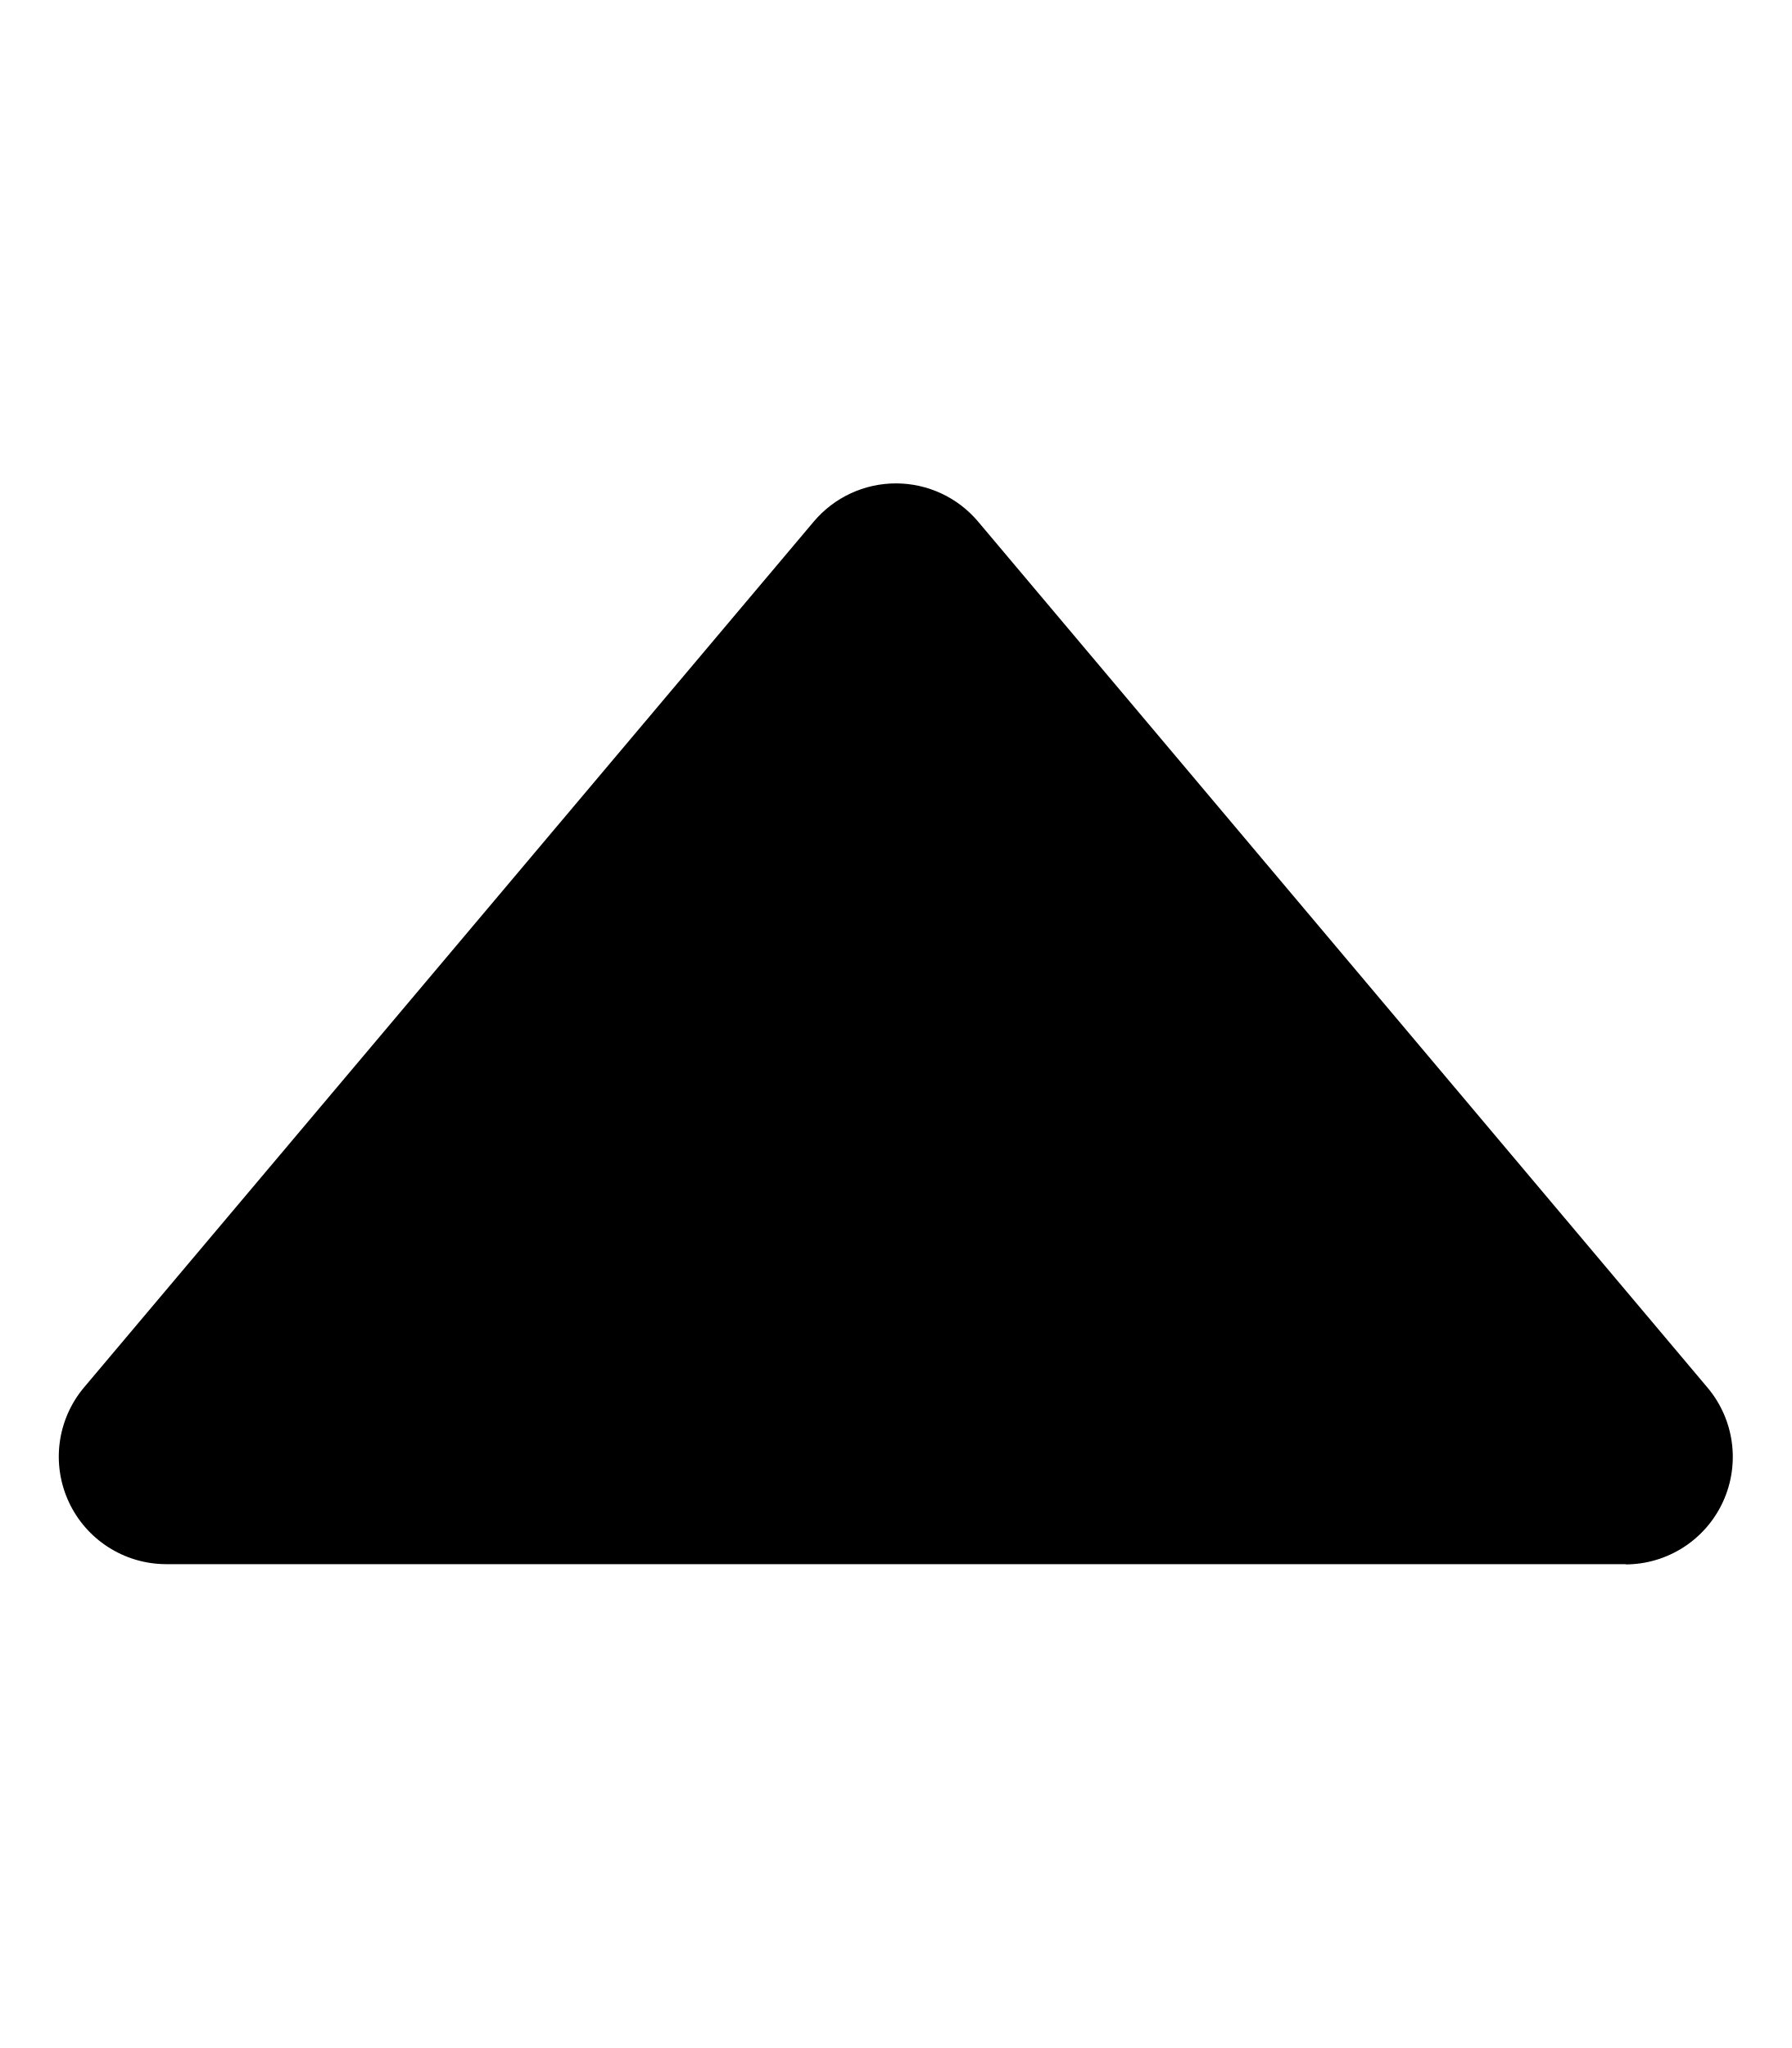
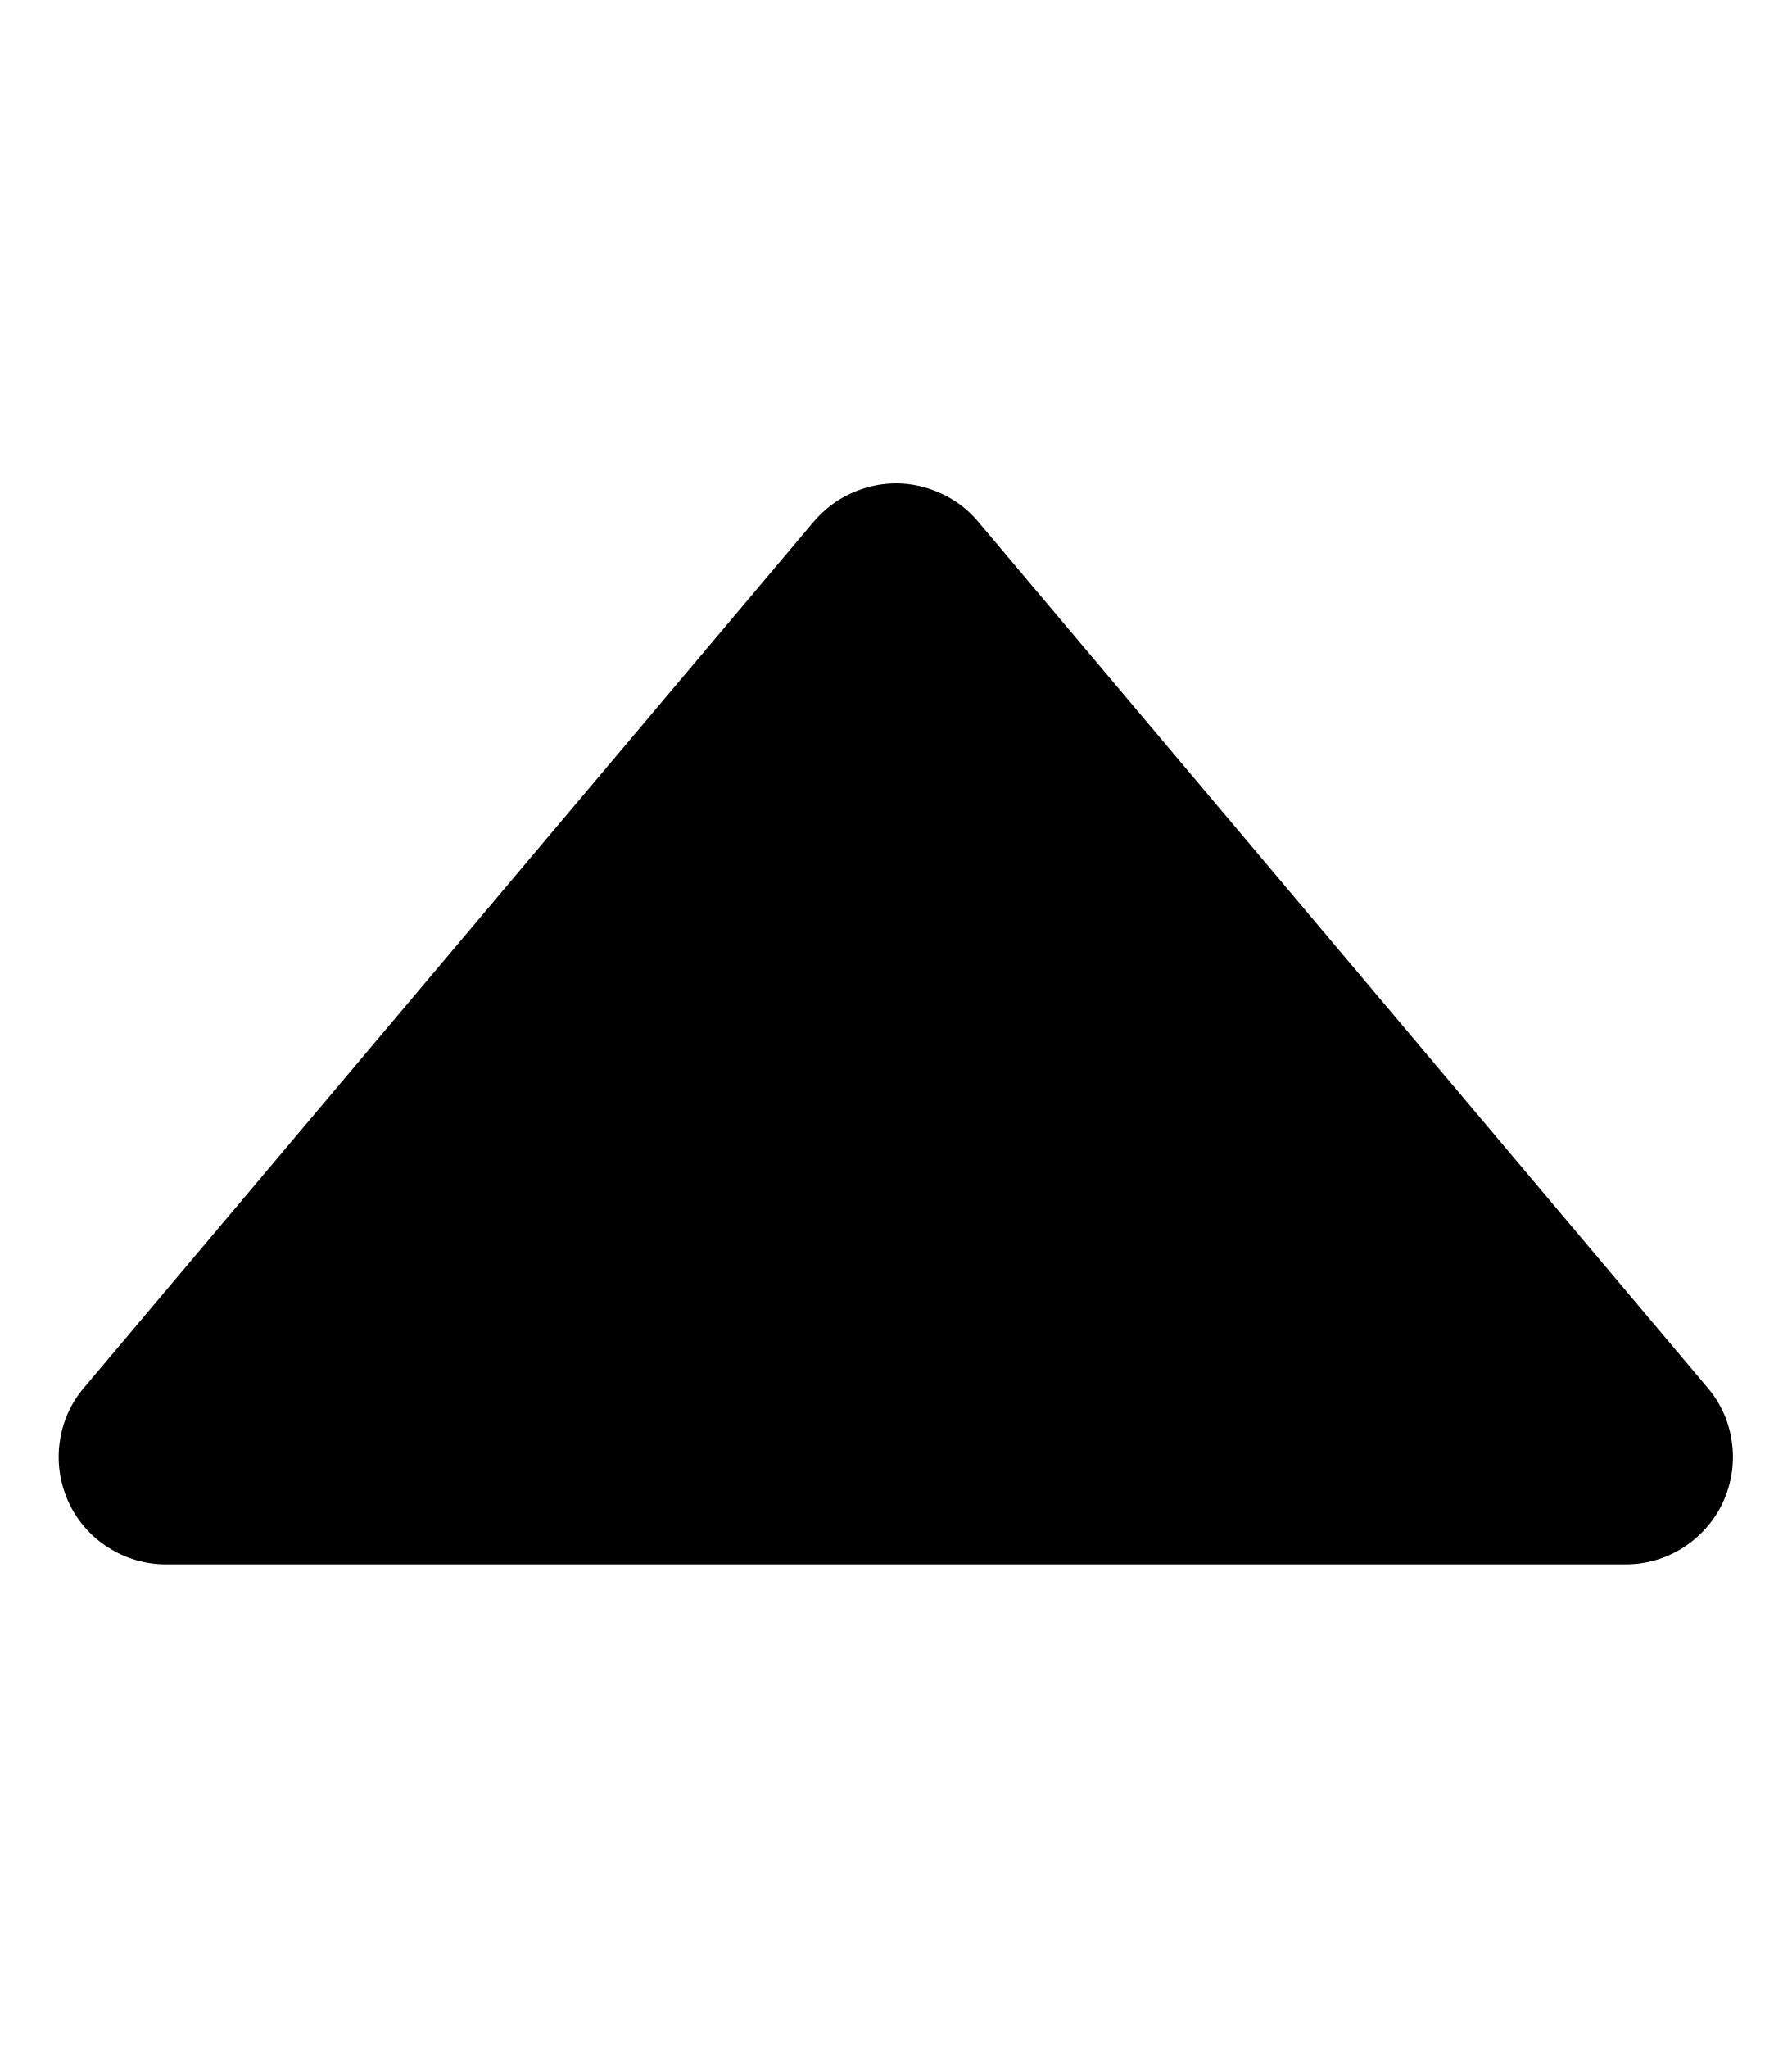
<svg xmlns="http://www.w3.org/2000/svg" width="7" height="8" viewBox="0 0 7 8">
-   <path d="M6.352 6.111a.42.42 0 00.32-.69l-2.85-3.383a.42.42 0 00-.643 0L.328 5.42a.42.42 0 00.32.69h5.704z" />
+   <path d="M6.352 6.111C6.432 6.111 6.51 6.088 6.577 6.045C6.644 6.002 6.698 5.941 6.732 5.868C6.765 5.796 6.778 5.715 6.767 5.636C6.757 5.557 6.724 5.482 6.672 5.421L3.822 2.038C3.783 1.991 3.733 1.953 3.678 1.928C3.622 1.902 3.562 1.888 3.501 1.888C3.439 1.888 3.379 1.902 3.323 1.928C3.268 1.953 3.219 1.991 3.179 2.038L0.328 5.421C0.276 5.482 0.243 5.557 0.233 5.636C0.222 5.715 0.235 5.796 0.268 5.868C0.302 5.941 0.355 6.002 0.423 6.045C0.49 6.088 0.568 6.111 0.648 6.111H6.352Z" />
</svg>
